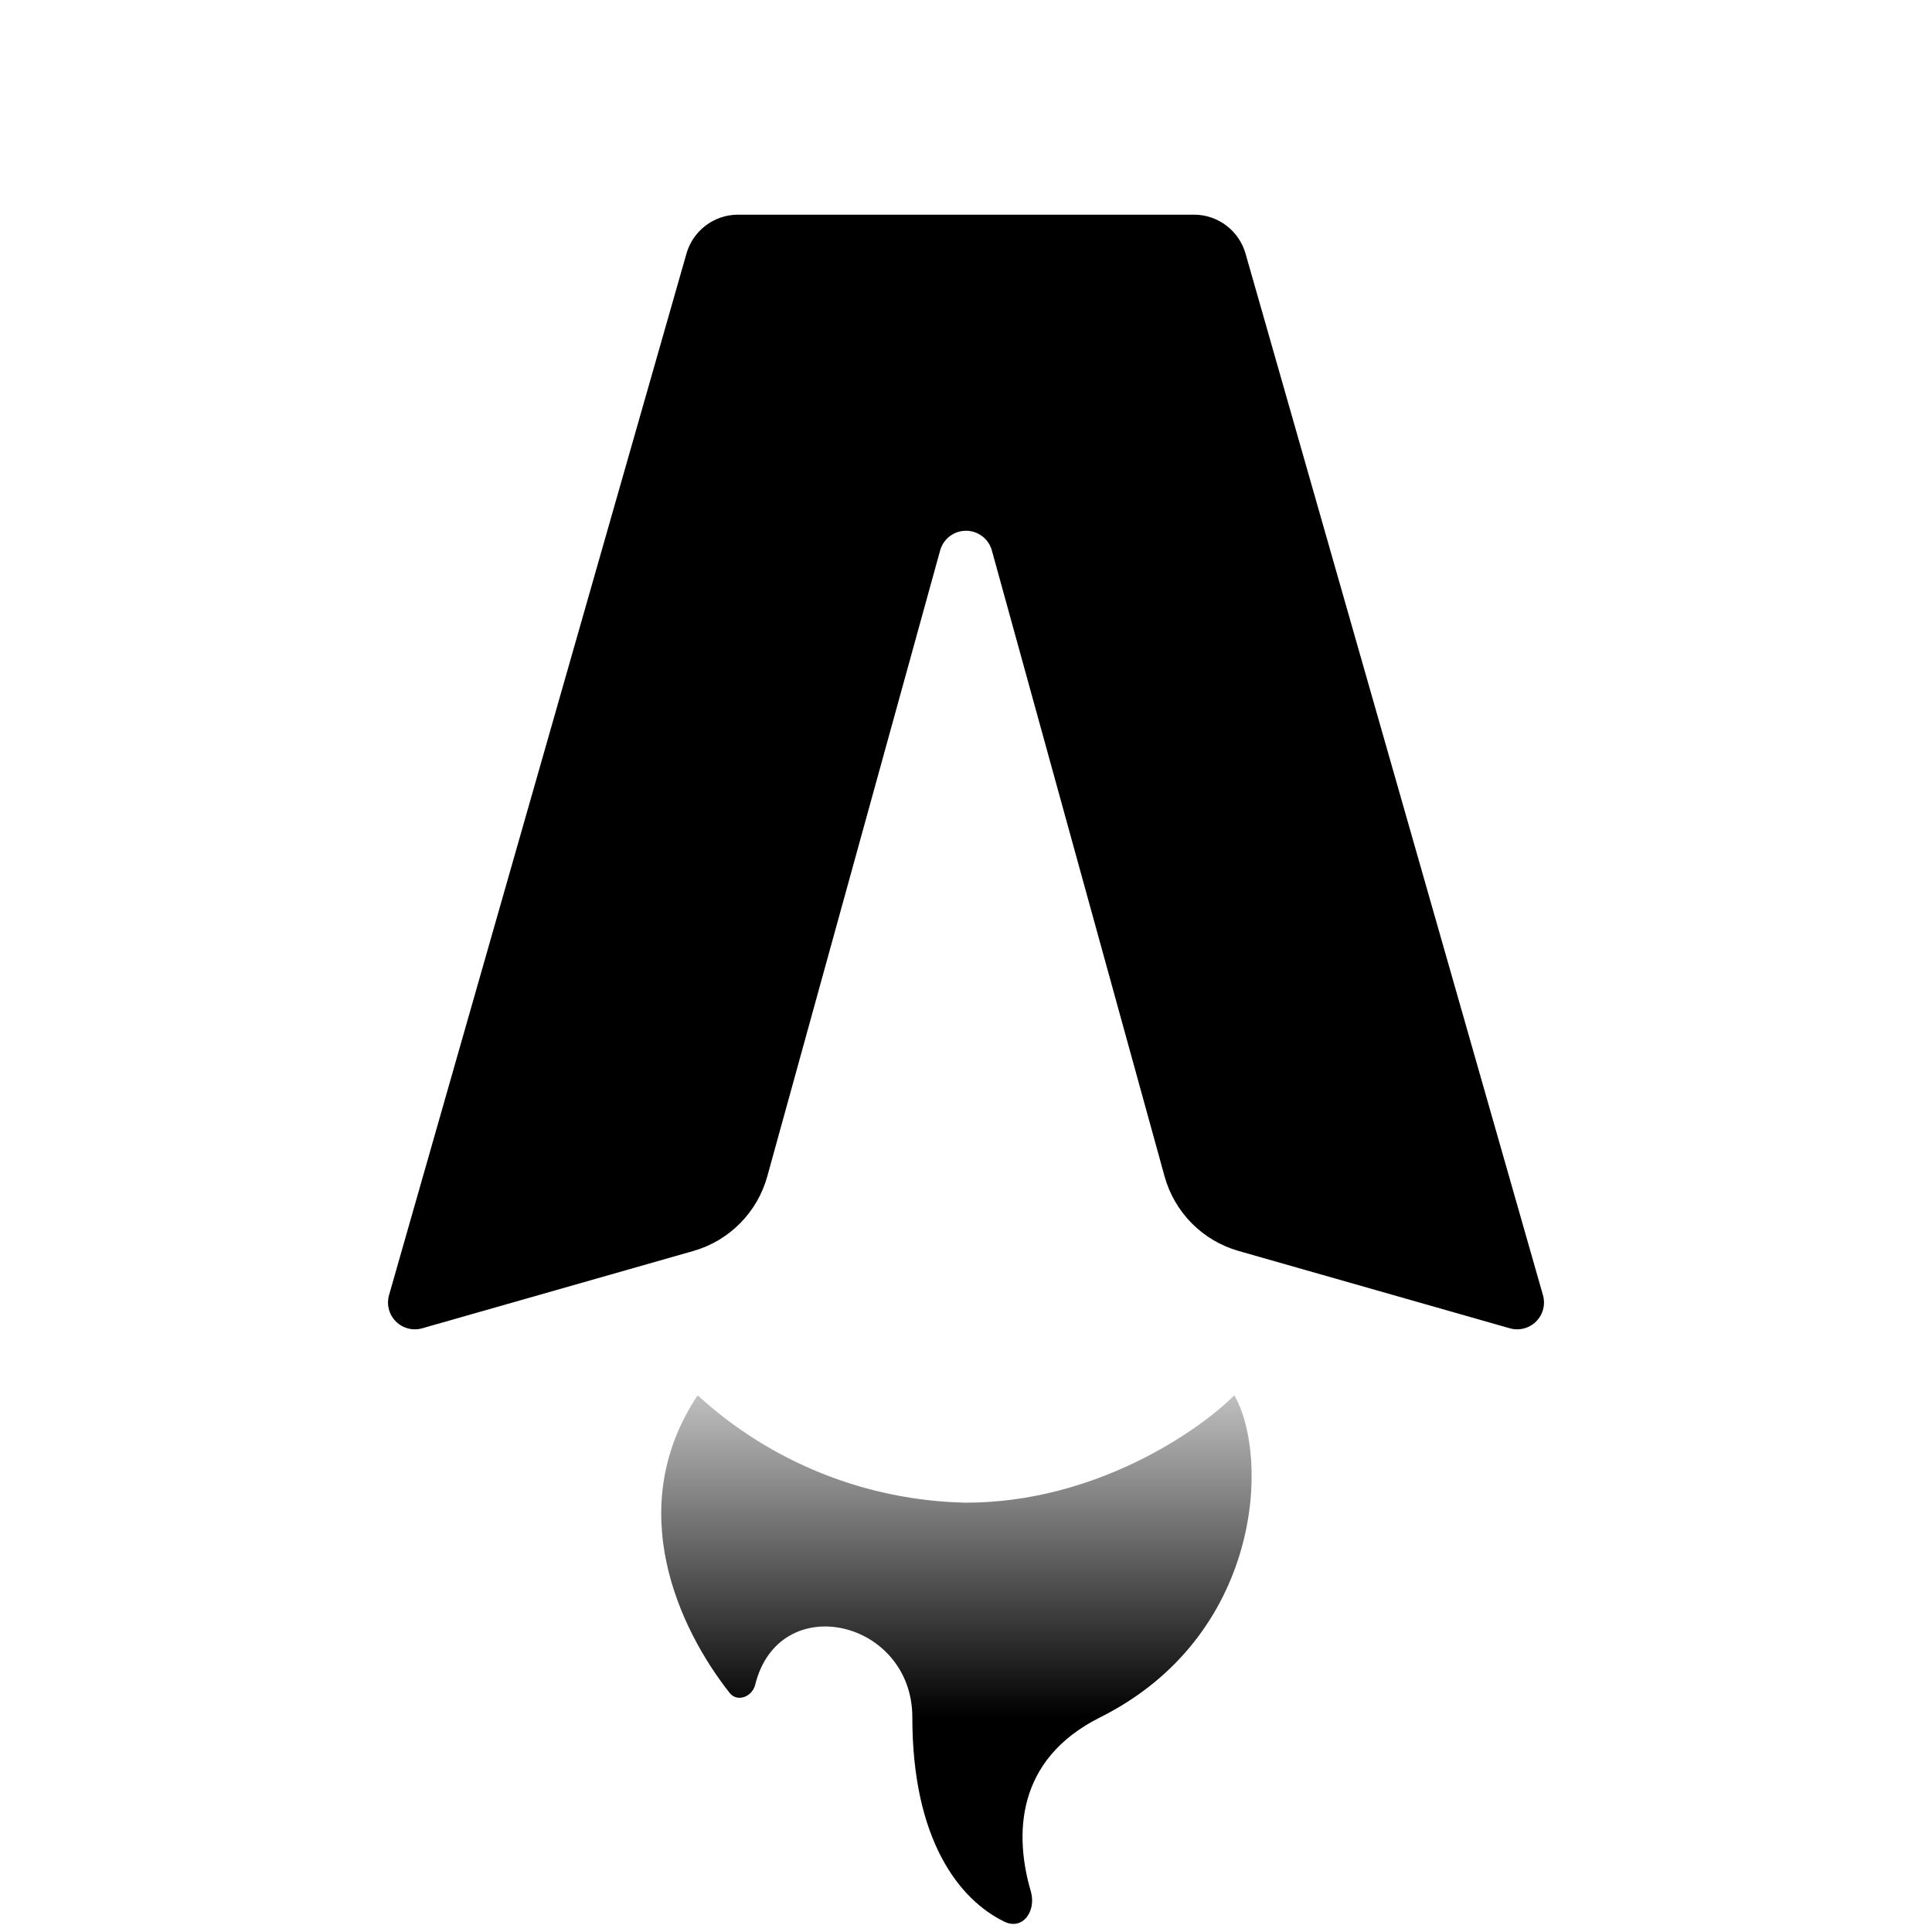
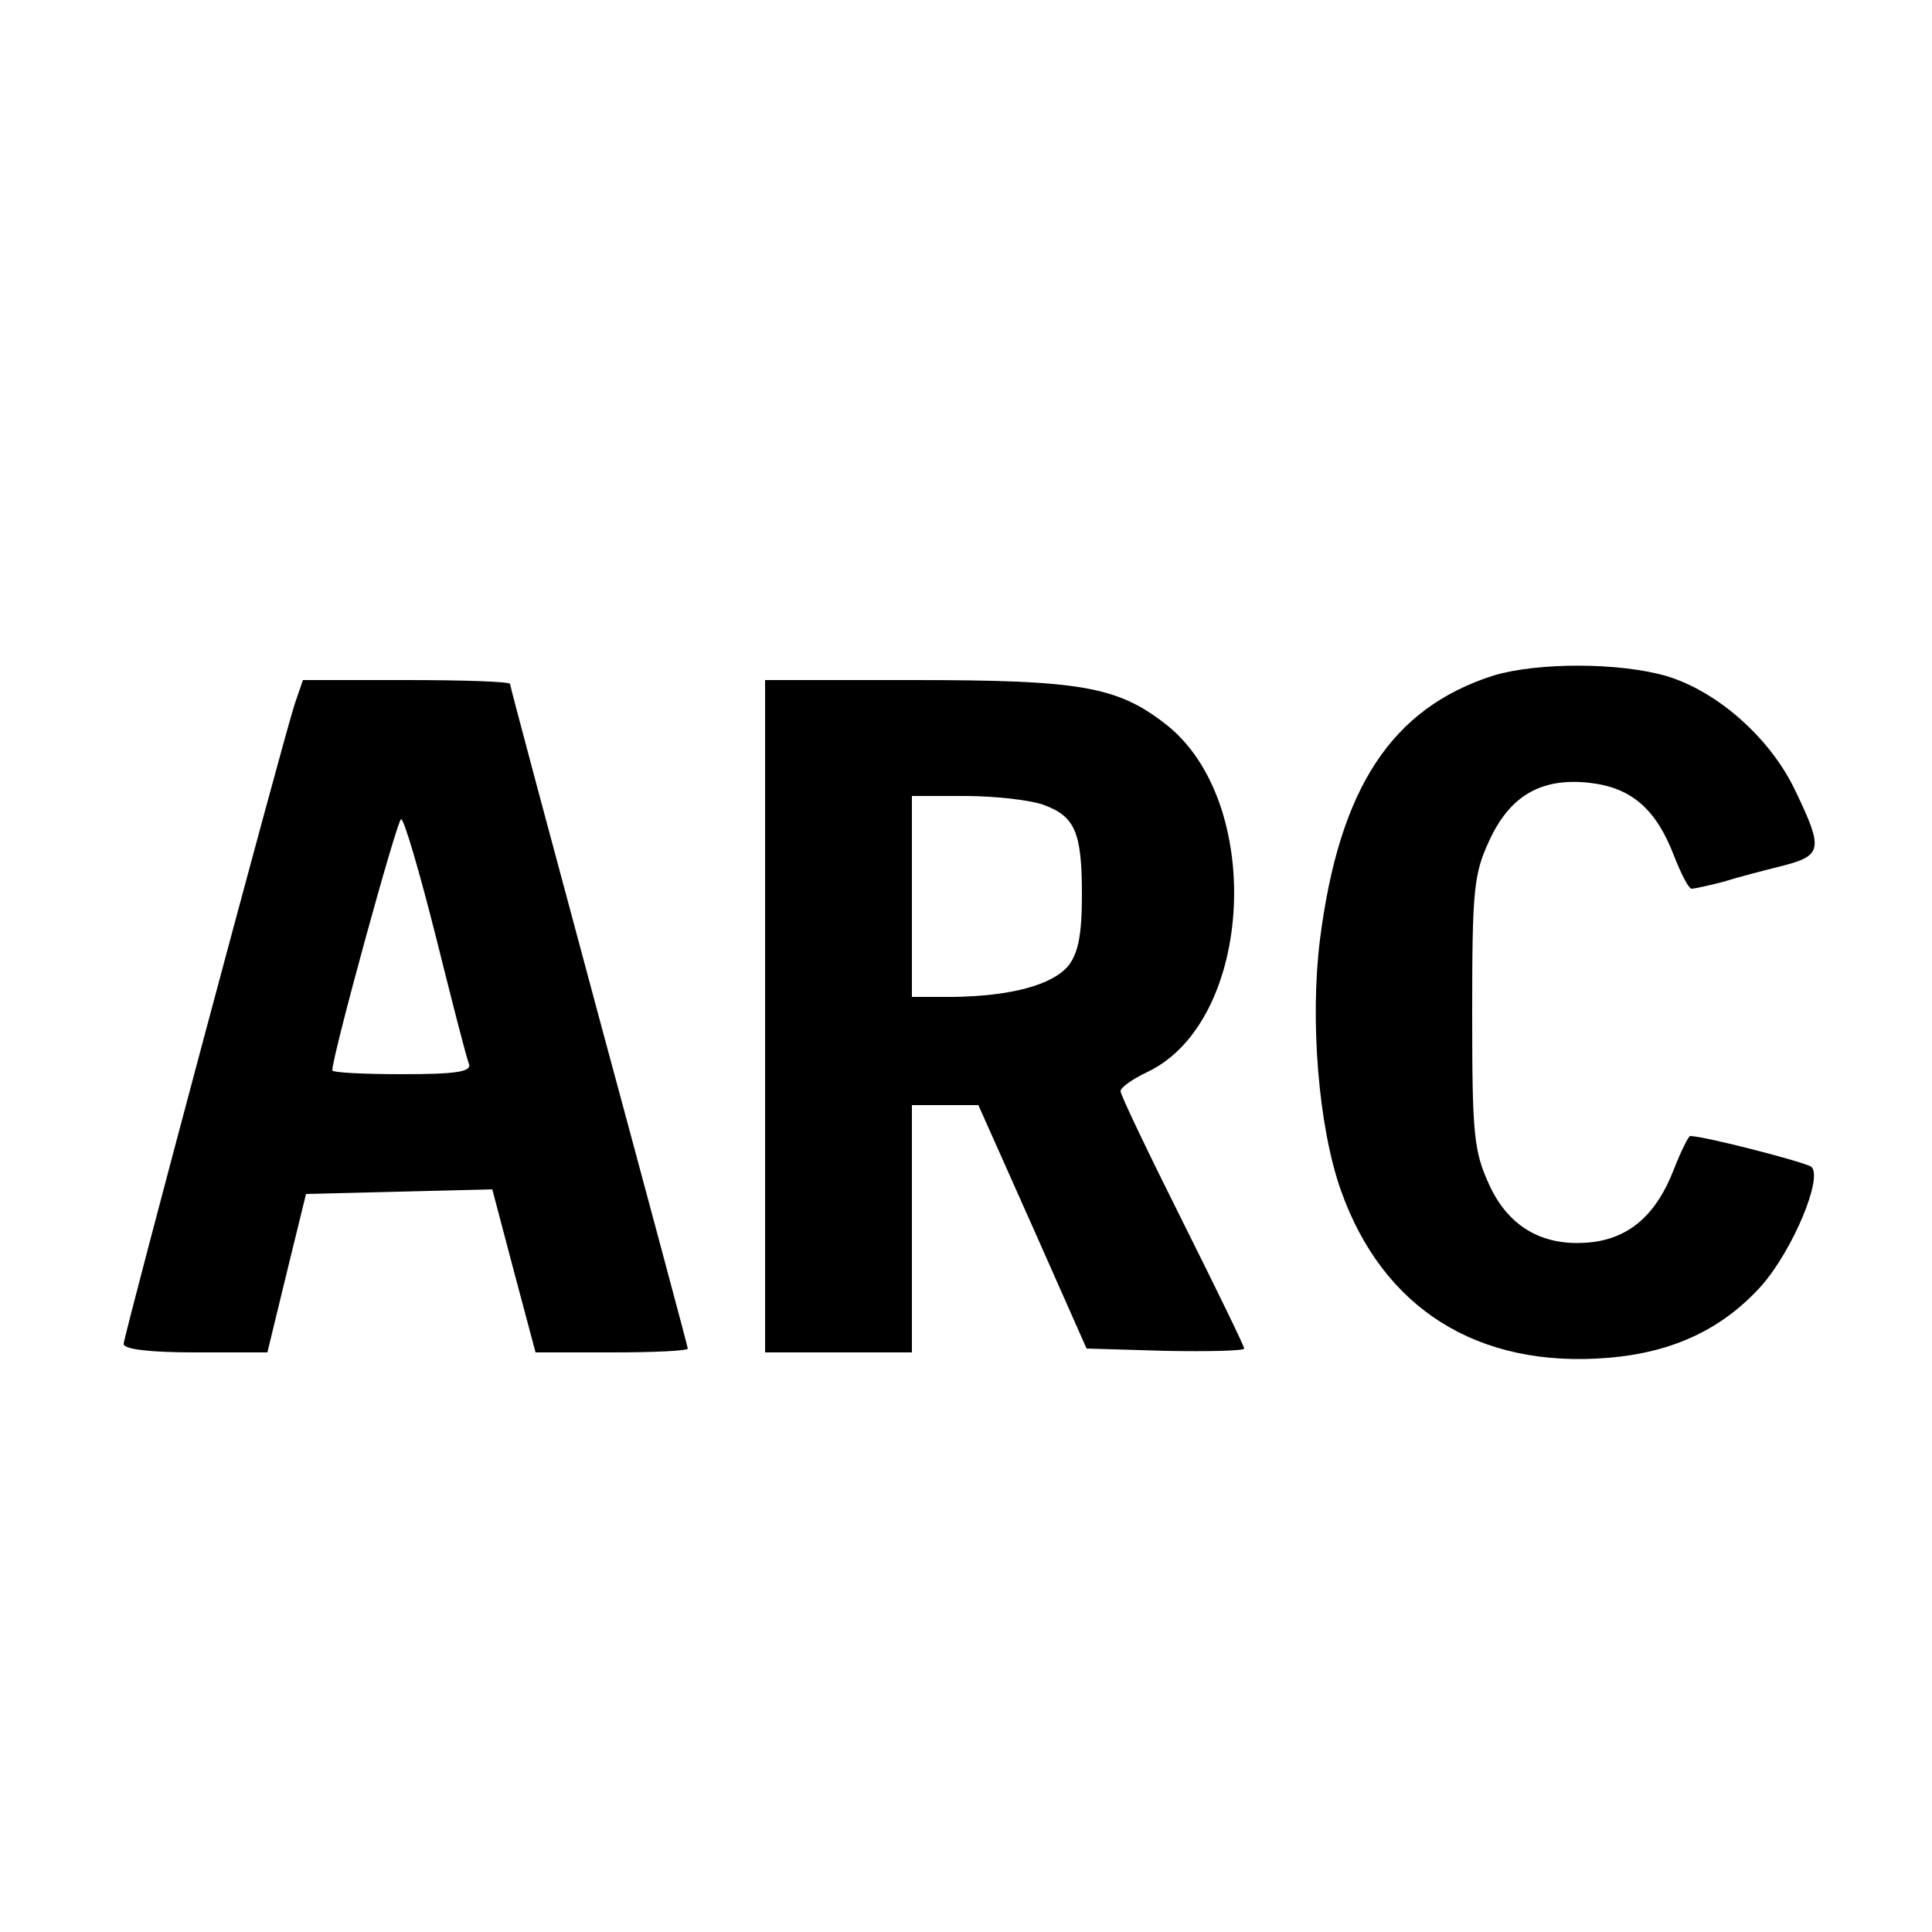
- <svg xmlns="http://www.w3.org/2000/svg" fill="none" viewBox="0 0 36 36">
-   <path fill="#000" d="M22.25 4h-8.5a1 1 0 0 0-.96.73l-5.54 19.4a.5.5 0 0 0 .62.62l5.05-1.44a2 2 0 0 0 1.38-1.4l3.22-11.66a.5.5 0 0 1 .96 0l3.22 11.67a2 2 0 0 0 1.38 1.39l5.05 1.44a.5.5 0 0 0 .62-.62l-5.54-19.4a1 1 0 0 0-.96-.73Z" />
-   <path fill="url(#gradient)" d="M18 28a7.63 7.63 0 0 1-5-2c-1.4 2.1-.35 4.35.6 5.55.14.17.41.07.47-.15.44-1.8 2.93-1.22 2.93.6 0 2.28.87 3.4 1.72 3.81.34.16.59-.2.49-.56-.31-1.05-.29-2.46 1.29-3.25 3-1.5 3.17-4.83 2.5-6-.67.67-2.6 2-5 2Z" />
-   <defs>
-     <linearGradient id="gradient" x1="16" x2="16" y1="32" y2="24" gradientUnits="userSpaceOnUse">
-       <stop stop-color="#000" />
-       <stop offset="1" stop-color="#000" stop-opacity="0" />
-     </linearGradient>
-   </defs>
-   <style>
-     @media (prefers-color-scheme:dark){:root{filter:invert(100%)}}
-   </style>
+ <svg xmlns="http://www.w3.org/2000/svg" version="1.0" width="40" height="40" viewBox="0 0 250 250" preserveAspectRatio="xMidYMid meet">
+   <g transform="translate(0,250) scale(0.1,-0.1)" fill="#000000" stroke="none">
+     <path d="M1933 1626 c-132 -42 -200 -145 -225 -342 -13 -104 -2 -242 27 -324 54 -153 177 -231 346 -217 85 7 149 38 199 94 40 46 79 139 64 153 -7 6 -139 40 -157 40 -2 0 -12 -20 -21 -43 -22 -57 -55 -87 -103 -94 -63 -8 -110 17 -136 74 -20 44 -22 64 -22 223 0 158 2 179 22 222 27 59 68 82 130 75 54 -6 86 -34 109 -94 9 -23 19 -43 23 -43 3 0 22 4 41 9 19 6 54 15 78 21 50 13 51 22 16 95 -32 69 -101 130 -167 150 -61 18 -167 18 -224 1z" />
+     <path d="M381 1588 c-19 -61 -221 -817 -221 -827 0 -7 34 -11 93 -11 l93 0 25 103 25 102 120 3 121 3 28 -106 28 -105 99 0 c54 0 98 2 98 5 0 2 -52 196 -115 429 -63 234 -115 428 -115 431 0 3 -60 5 -134 5 l-134 0 -11 -32z m183 -300 c21 -84 40 -159 43 -165 3 -10 -18 -13 -86 -13 -50 0 -91 2 -91 5 0 19 84 325 89 325 4 0 24 -69 45 -152z" />
+     <path d="M990 1185 l0 -435 95 0 95 0 0 160 0 160 43 0 43 0 70 -157 70 -158 102 -3 c56 -1 102 0 102 3 0 3 -36 77 -80 165 -44 88 -80 163 -80 168 0 5 16 16 35 25 138 66 152 352 22 451 -62 48 -111 56 -324 56 l-193 0 0 -435z m359 274 c42 -15 51 -35 51 -117 0 -52 -5 -75 -17 -91 -21 -26 -76 -40 -150 -41 l-53 0 0 130 0 130 69 0 c37 0 82 -5 100 -11z" />
+   </g>
</svg>
